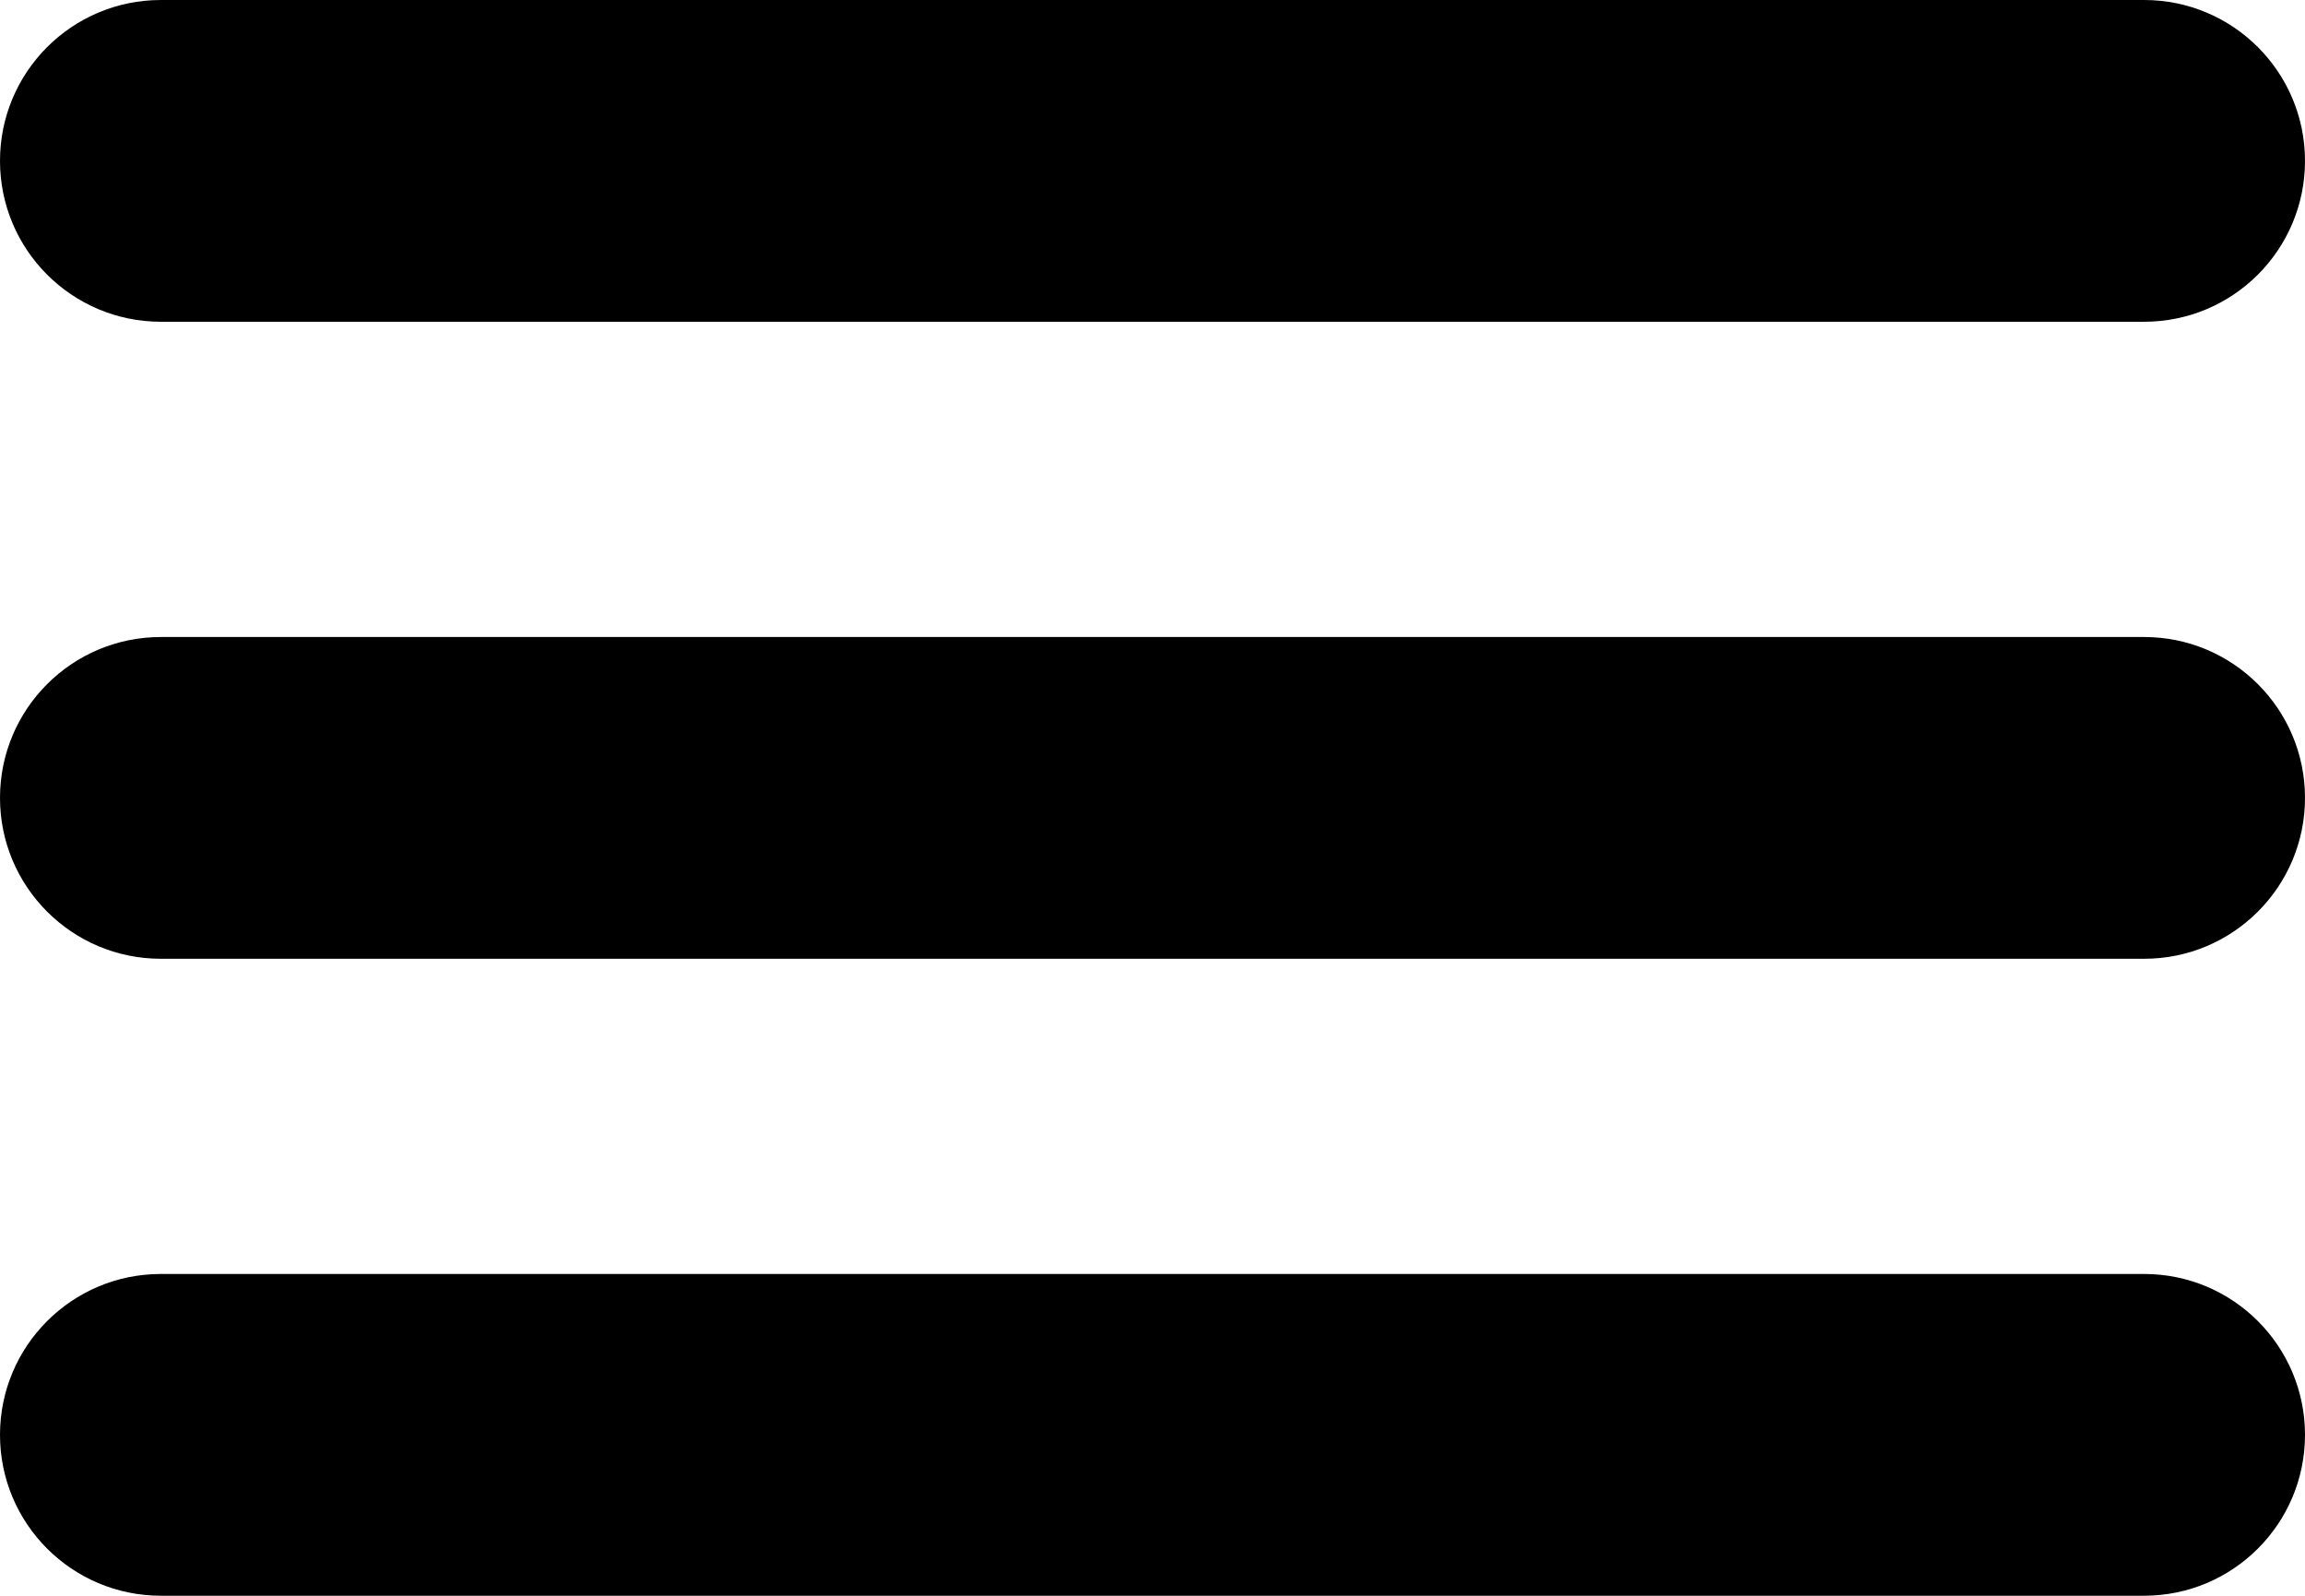
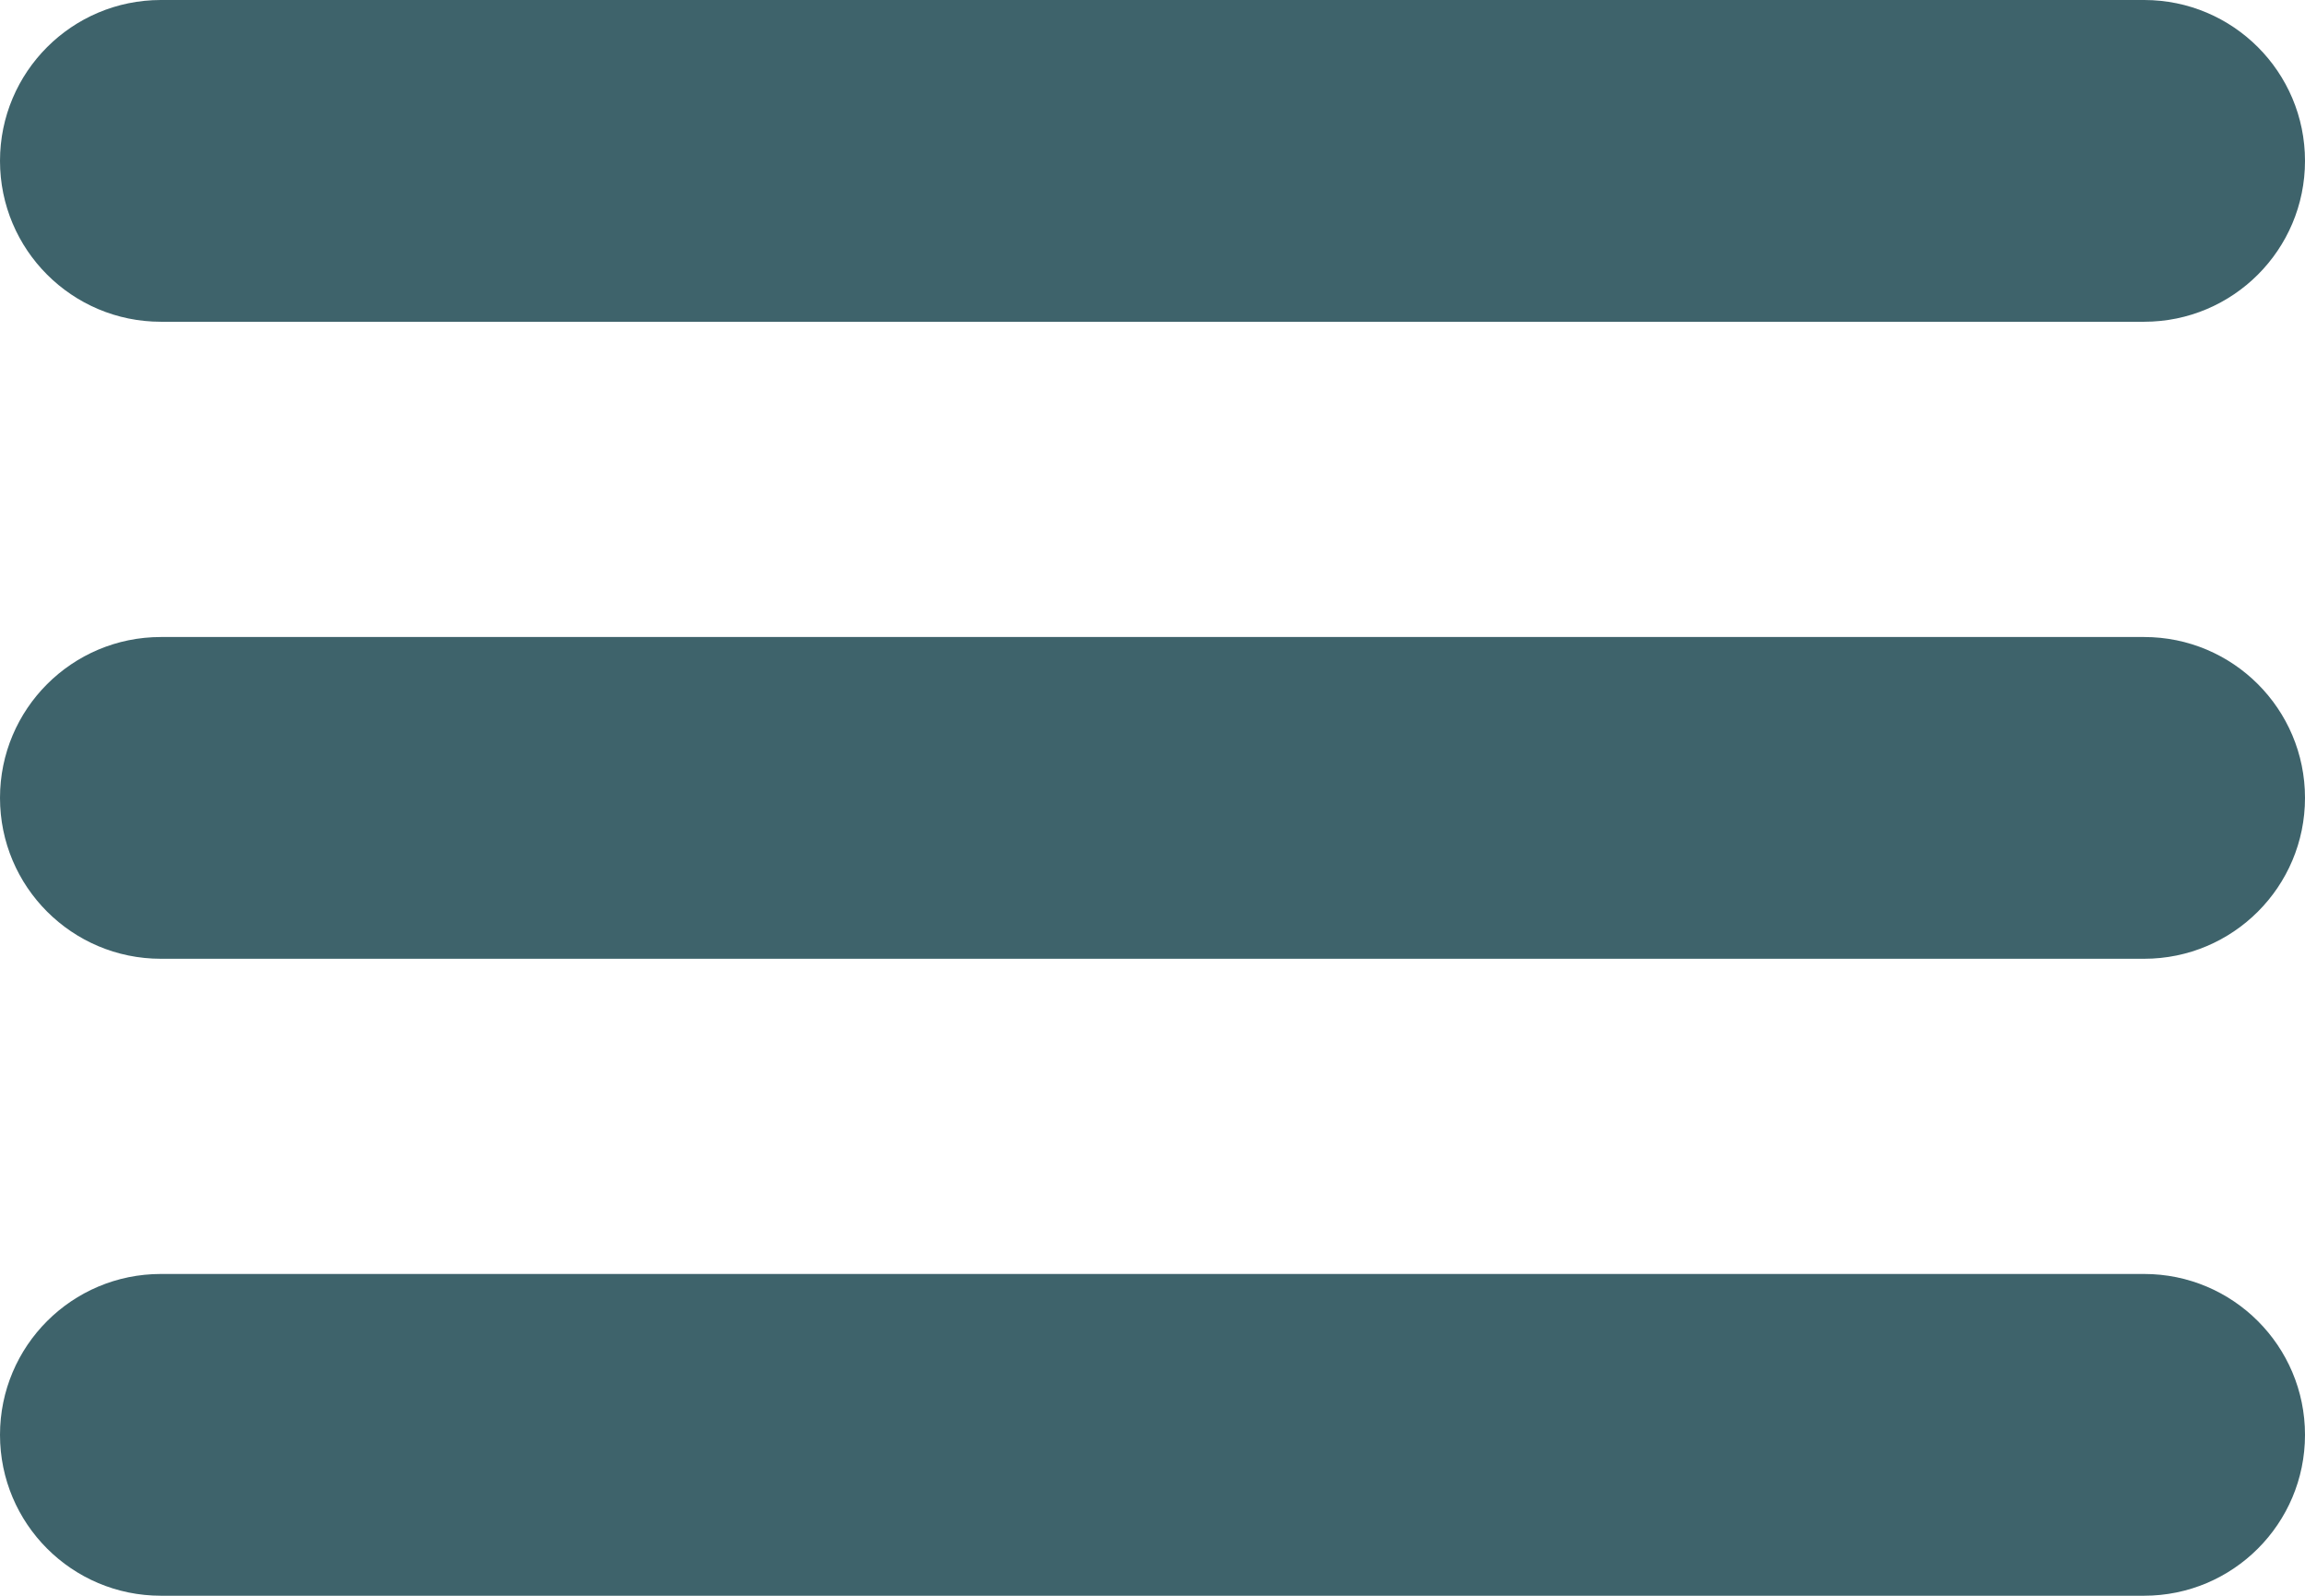
<svg xmlns="http://www.w3.org/2000/svg" width="39" height="27" viewBox="0 0 39 27" fill="none">
-   <rect width="39" height="5.444" rx="2.722" fill="black" />
-   <rect y="10.778" width="39" height="5.444" rx="2.722" fill="black" />
-   <rect y="21.555" width="39" height="5.444" rx="2.722" fill="black" />
+   <rect width="39" height="5.444" rx="2.722" fill="#3e636b" />
+   <rect y="10.778" width="39" height="5.444" rx="2.722" fill="#3e636b" />
+   <rect y="21.555" width="39" height="5.444" rx="2.722" fill="#3e636b" />
</svg>
